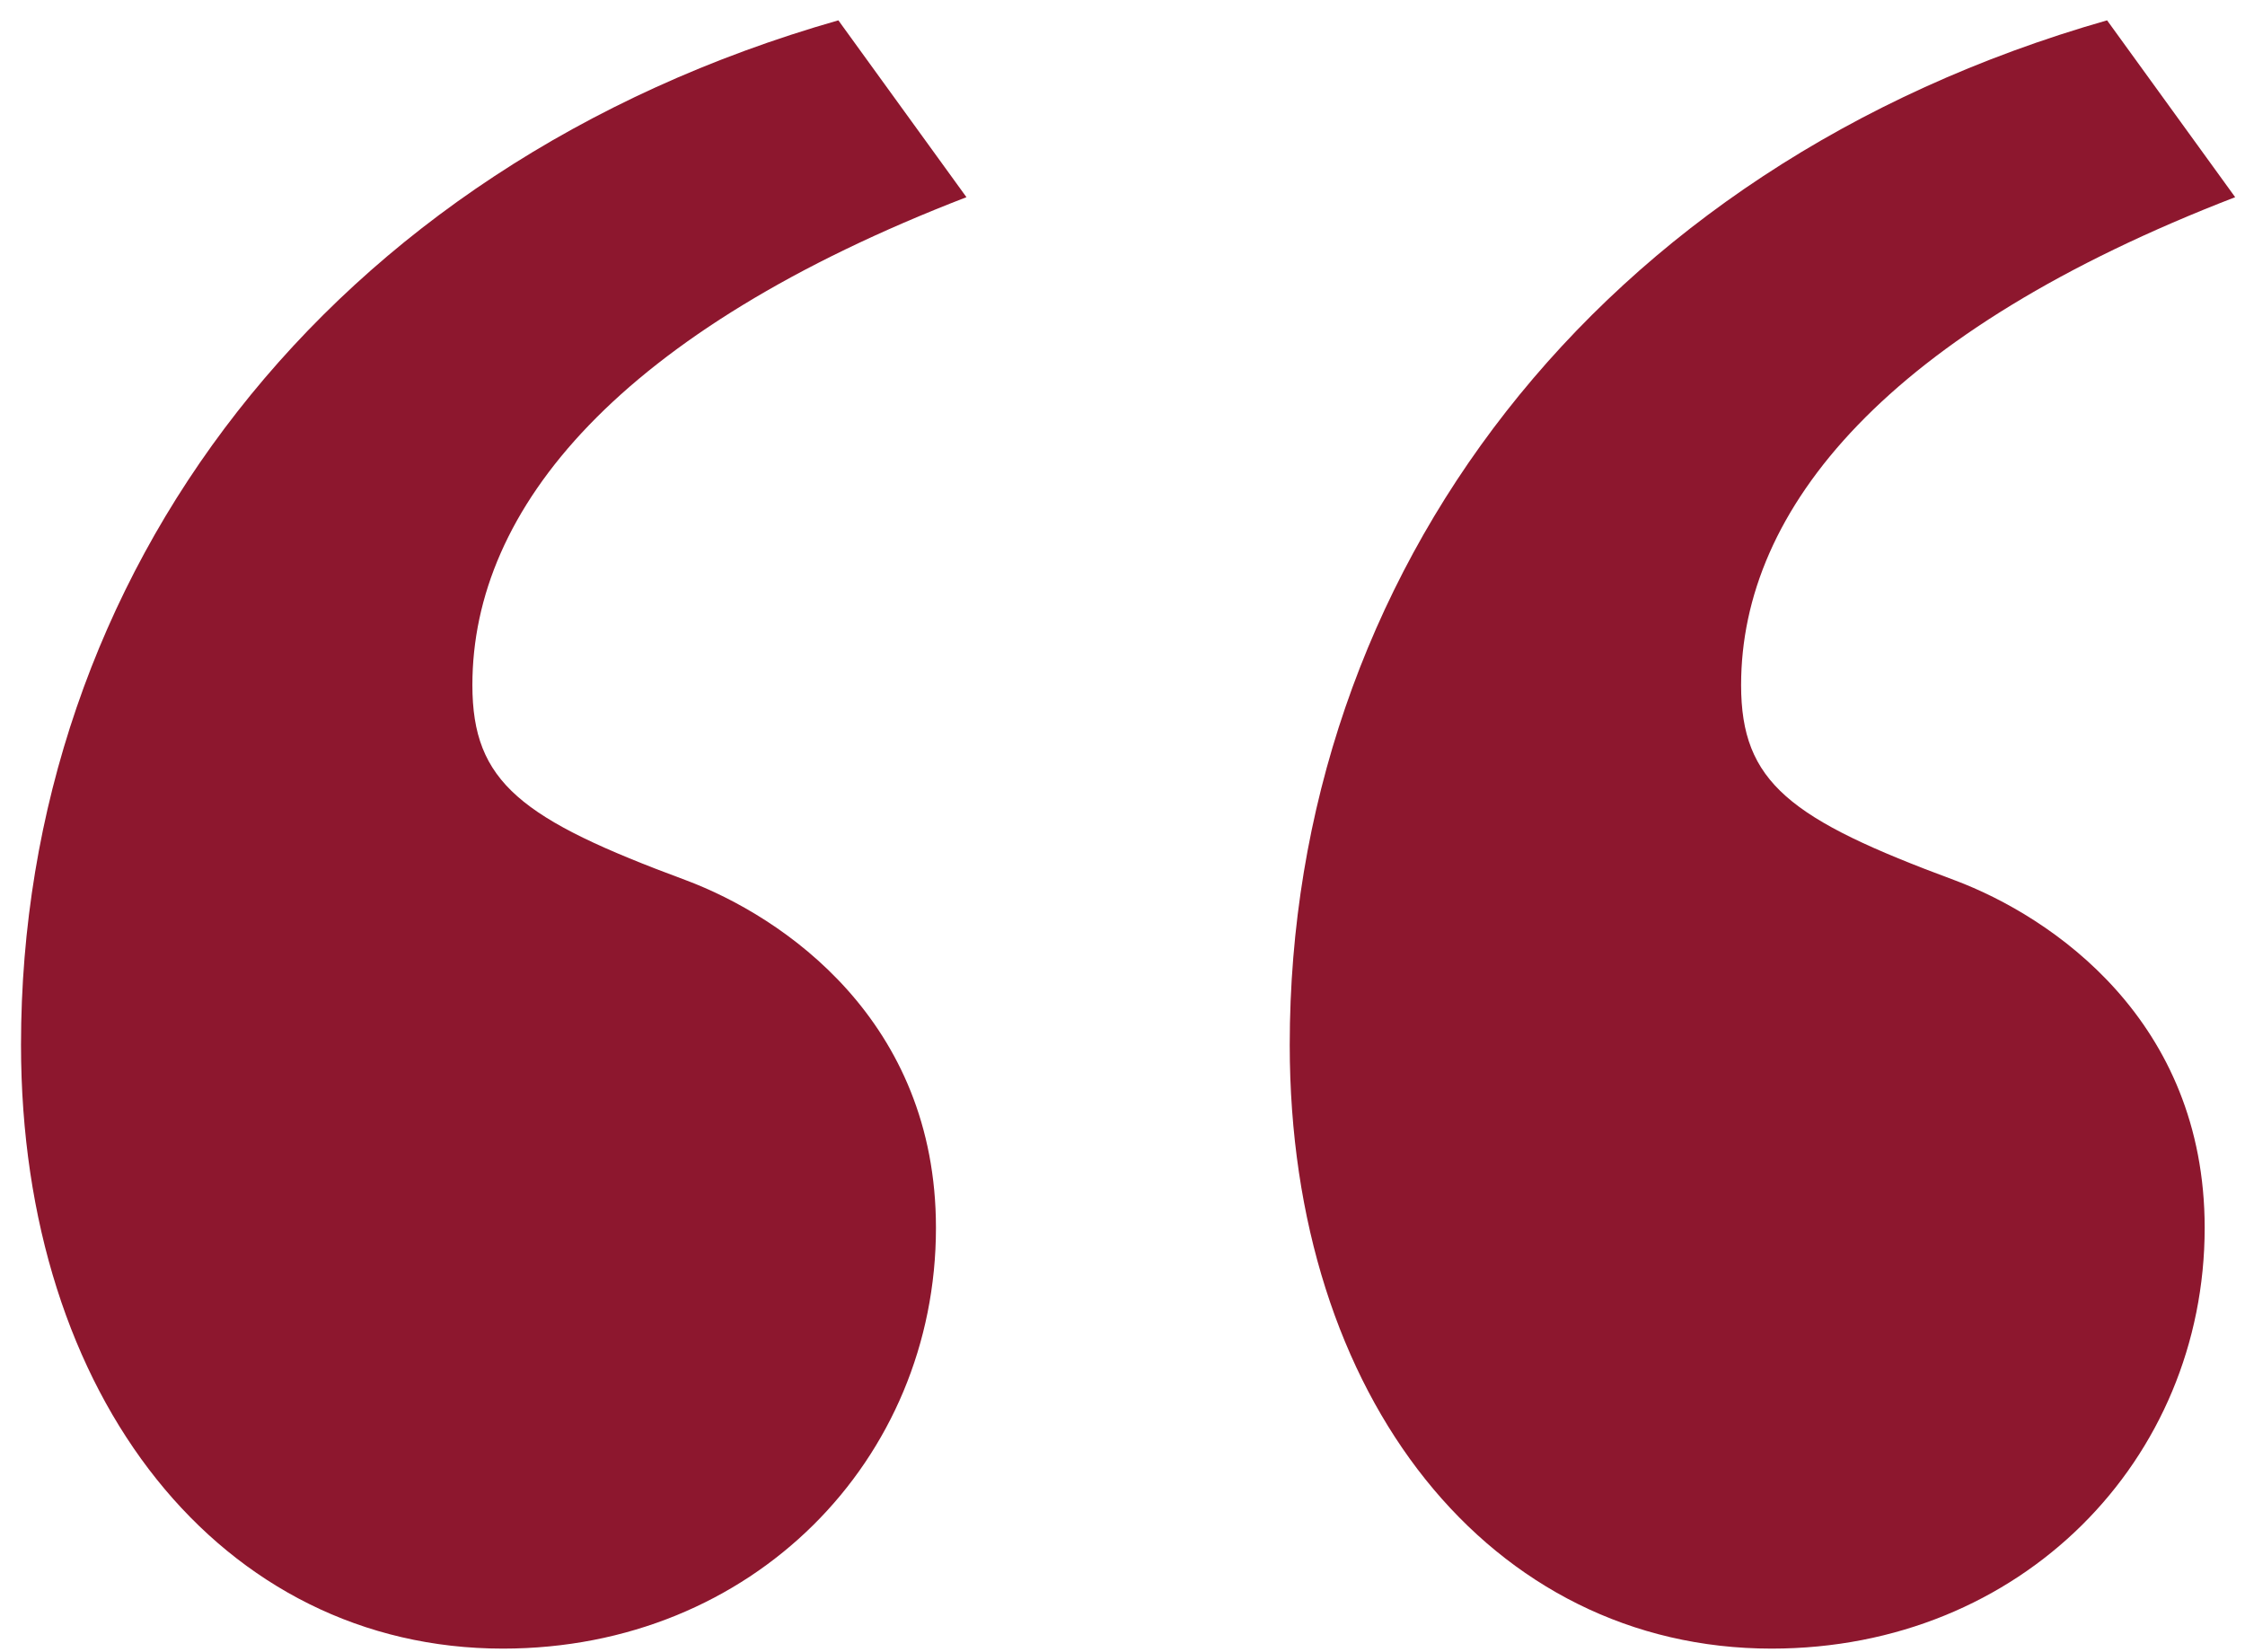
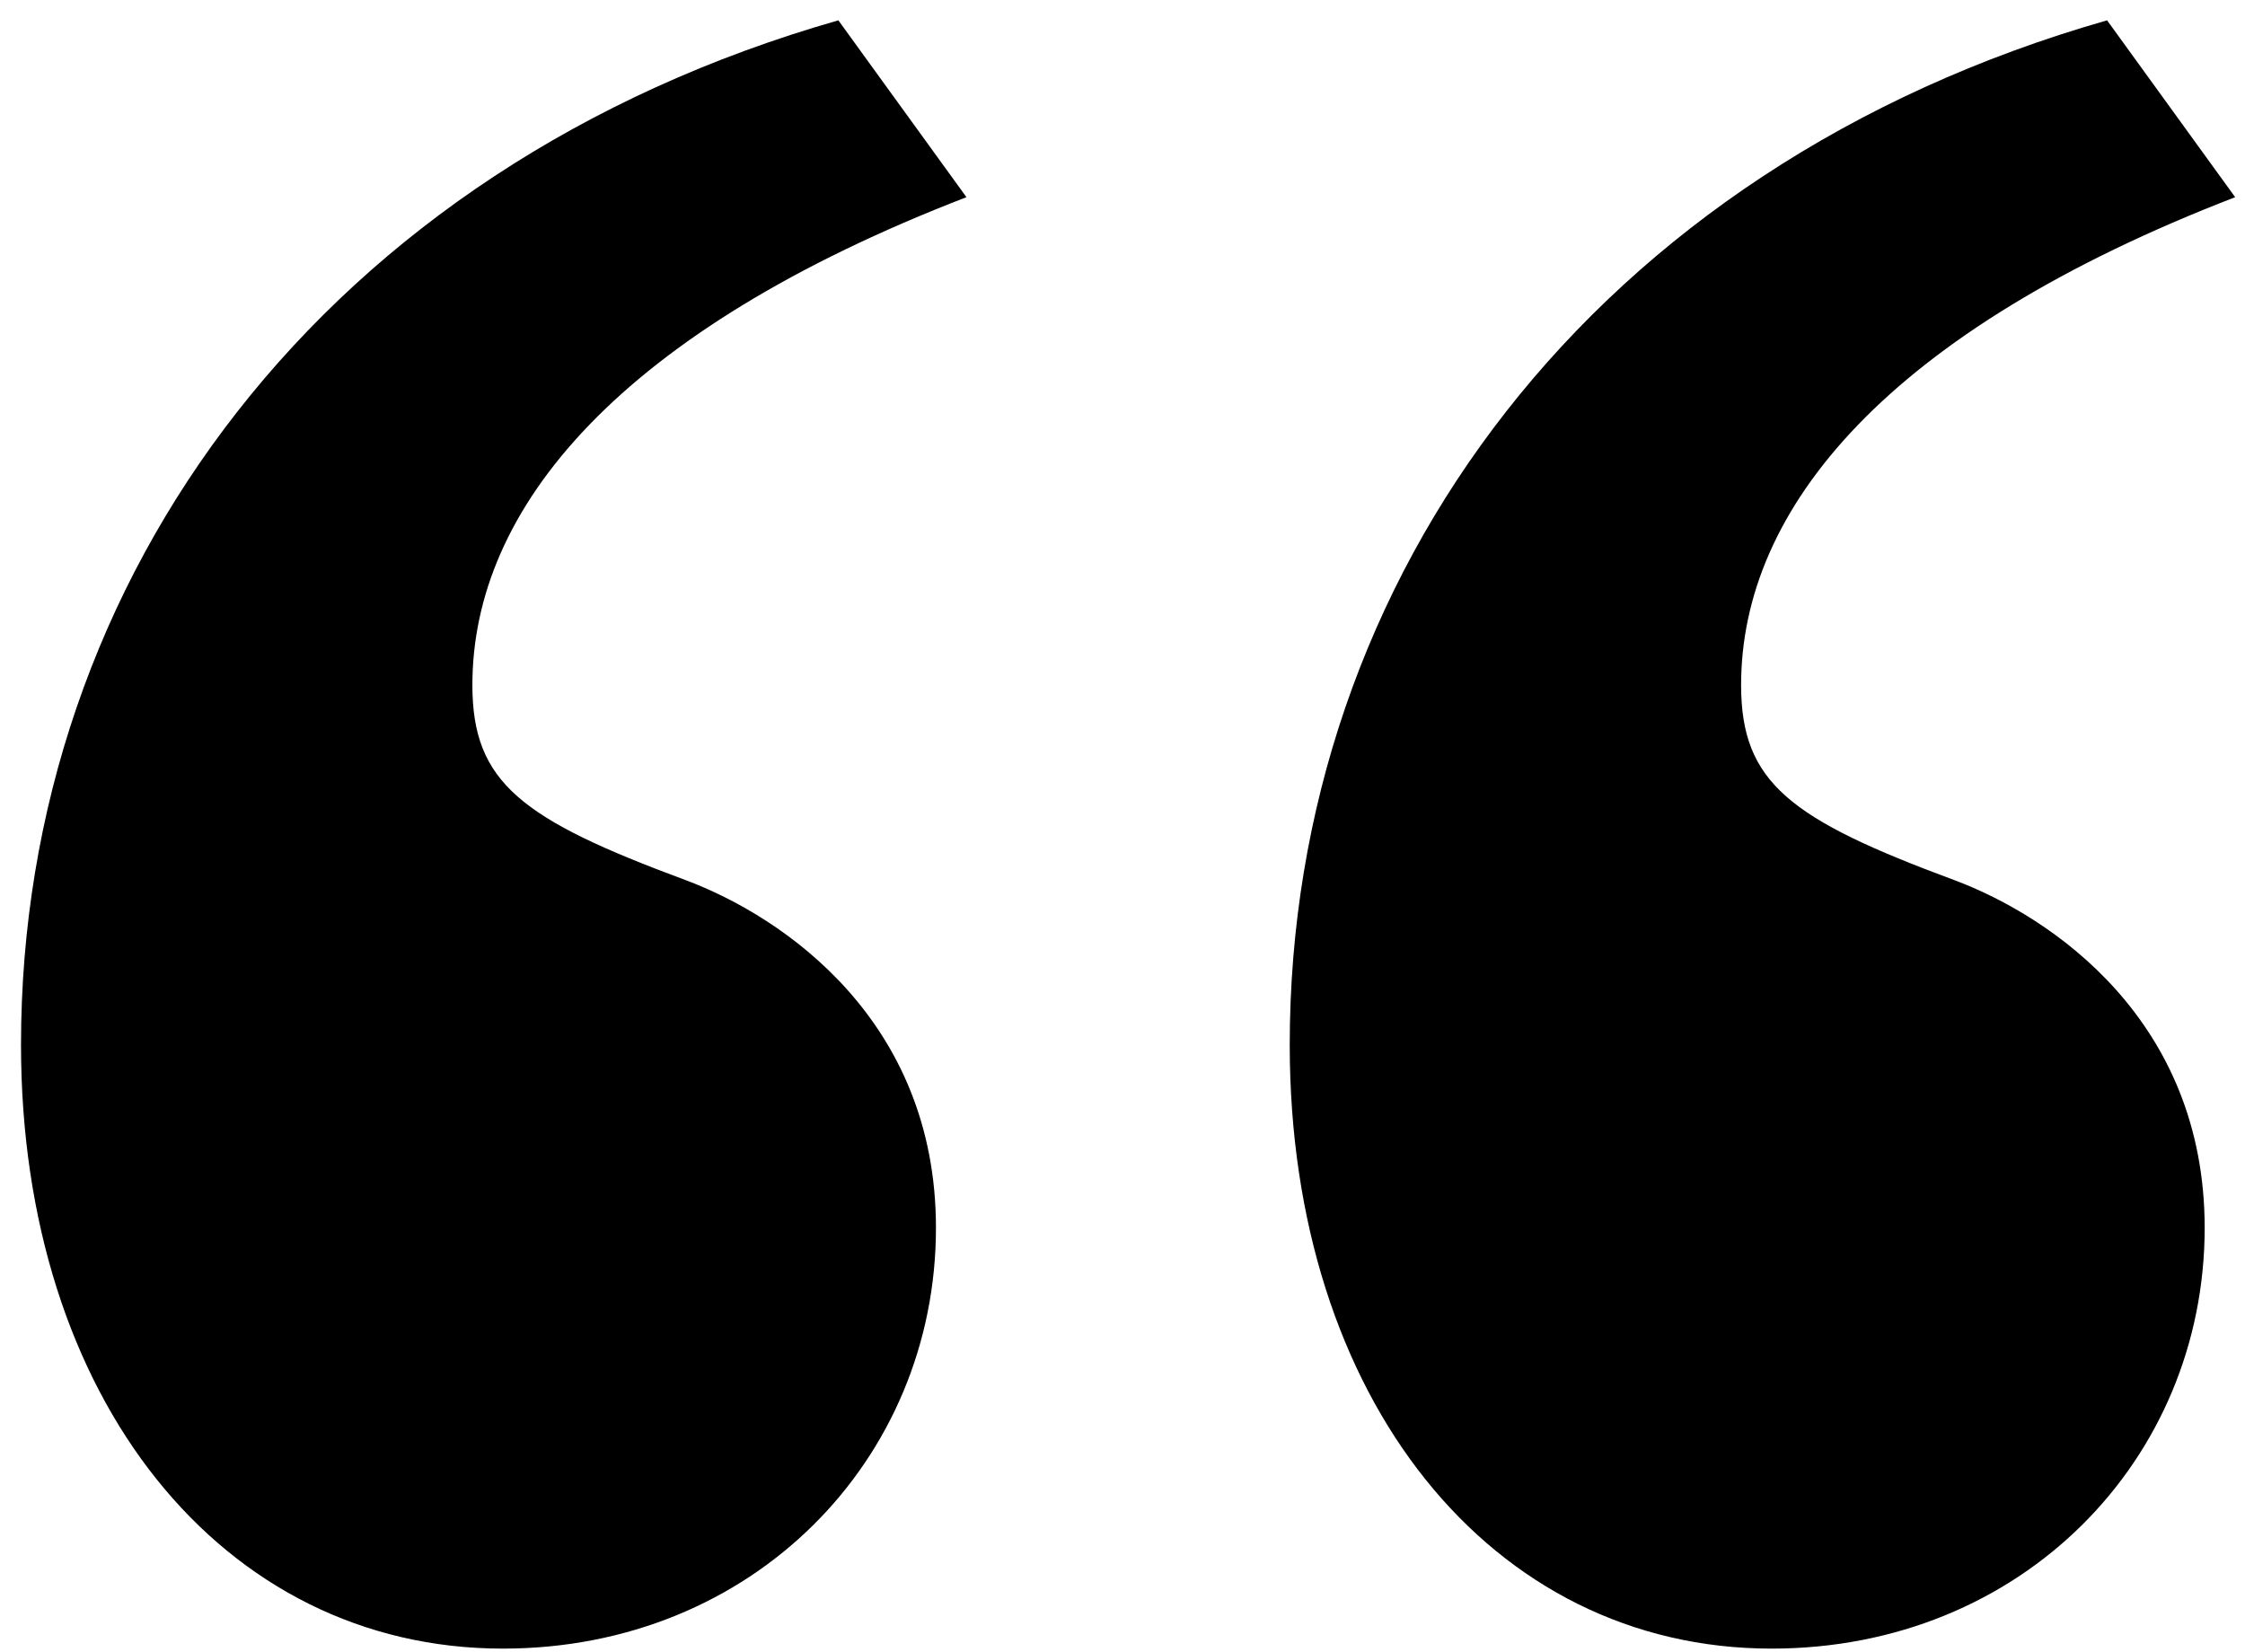
<svg xmlns="http://www.w3.org/2000/svg" width="53" height="39" viewBox="0 0 53 39" fill="none">
-   <path d="M0.496 24.672C0.496 33.024 5.248 38.928 11.872 38.928C17.776 38.928 22.096 34.464 22.096 28.992C22.096 24.096 18.496 21.648 16.192 20.784C12.304 19.344 11.152 18.48 11.152 16.176C11.152 12 14.608 7.824 22.816 4.656L19.792 0.48C7.696 3.936 0.496 13.584 0.496 24.672ZM30.448 24.672C30.448 33.024 35.2 38.928 41.824 38.928C47.728 38.928 52.048 34.464 52.048 28.992C52.048 24.096 48.448 21.648 46.144 20.784C42.256 19.344 41.104 18.48 41.104 16.176C41.104 12 44.56 7.824 52.768 4.656L49.744 0.48C37.648 3.936 30.448 13.584 30.448 24.672Z" fill="#8D172E" />
+   <path d="M0.496 24.672C0.496 33.024 5.248 38.928 11.872 38.928C17.776 38.928 22.096 34.464 22.096 28.992C22.096 24.096 18.496 21.648 16.192 20.784C12.304 19.344 11.152 18.48 11.152 16.176C11.152 12 14.608 7.824 22.816 4.656L19.792 0.48C7.696 3.936 0.496 13.584 0.496 24.672ZM30.448 24.672C30.448 33.024 35.2 38.928 41.824 38.928C47.728 38.928 52.048 34.464 52.048 28.992C52.048 24.096 48.448 21.648 46.144 20.784C42.256 19.344 41.104 18.48 41.104 16.176C41.104 12 44.56 7.824 52.768 4.656L49.744 0.48C37.648 3.936 30.448 13.584 30.448 24.672Z" fill="currentColor" />
</svg>
